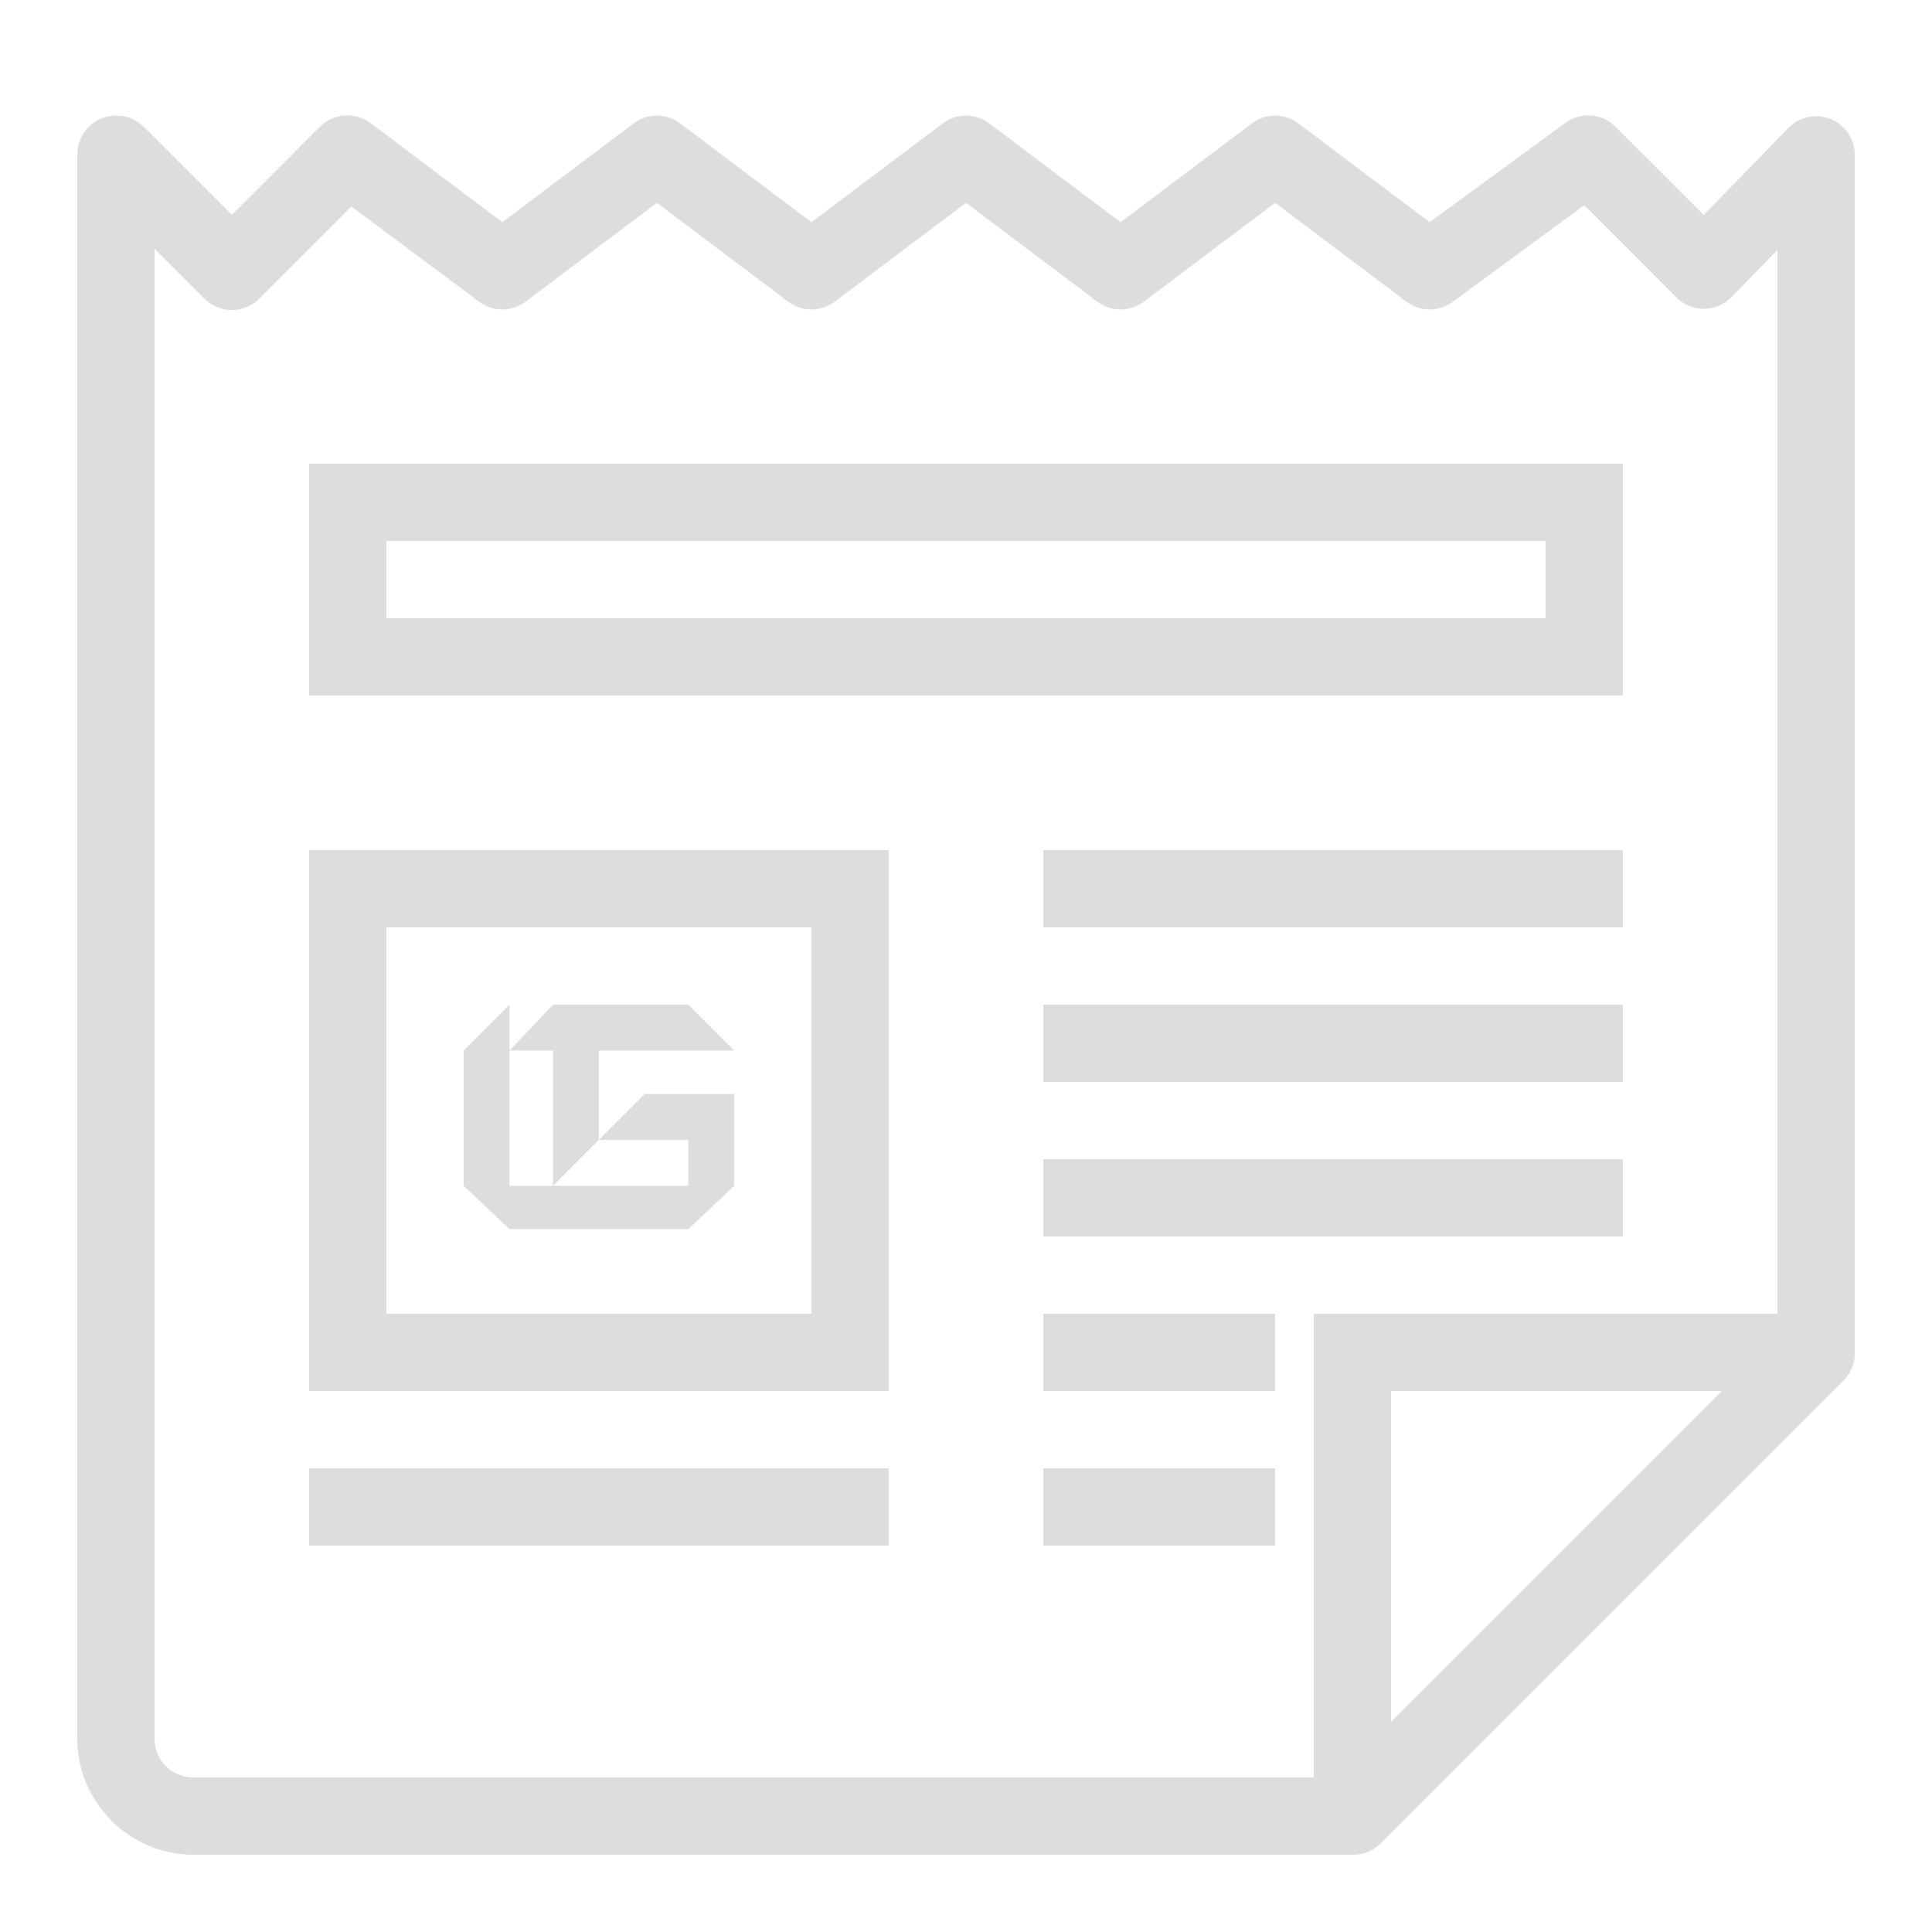
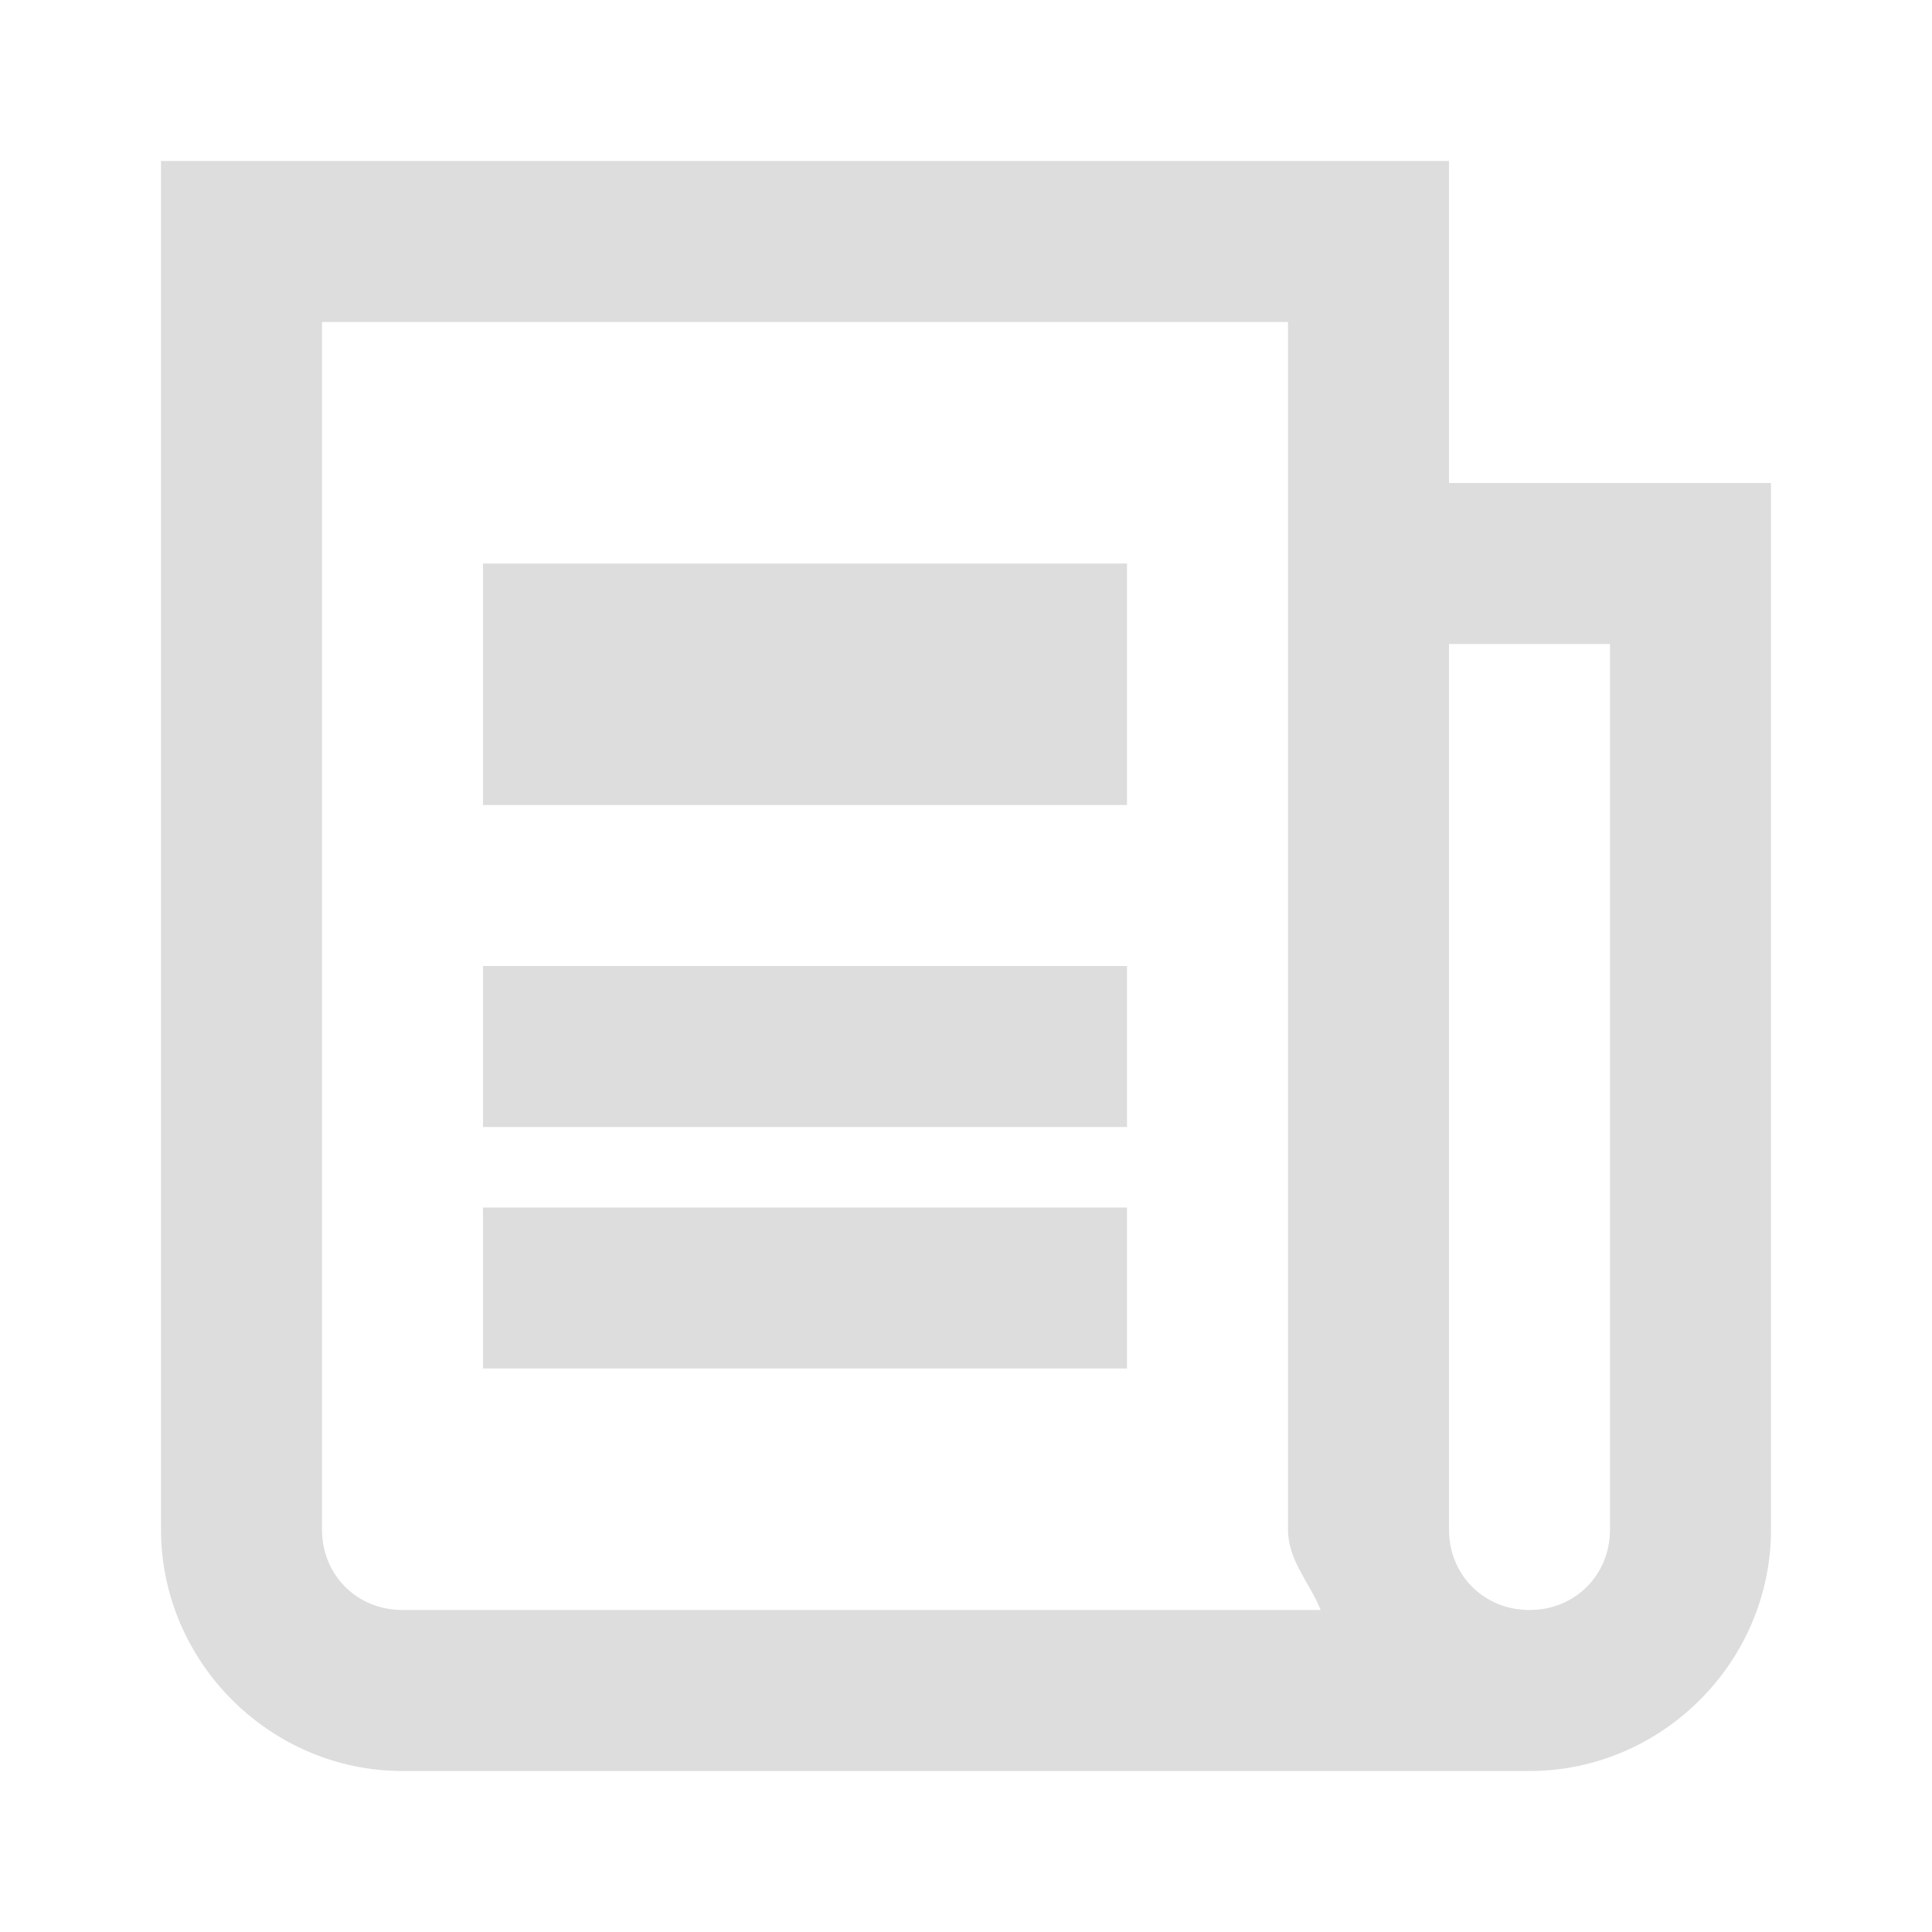
- <svg xmlns="http://www.w3.org/2000/svg" viewBox="0 0 50 50" version="1.1" width="20" height="20" style="fill: rgb(221, 221, 221);">
+ <svg xmlns="http://www.w3.org/2000/svg" viewBox="0 0 24 24" version="1.1" width="20" height="20" style="fill: rgb(221, 221, 221);">
  <g id="surface1">
-     <path style=" " d="M 2.875 3 C 2.371 3.062 1.996 3.492 2 4 L 2 45 C 2 46.645 3.355 48 5 48 L 35 48 C 35.266 48.008 35.527 47.906 35.719 47.719 L 47.719 35.719 C 47.906 35.527 48.008 35.266 48 35 L 48 4 C 47.996 3.594 47.75 3.23 47.371 3.078 C 46.996 2.93 46.562 3.02 46.281 3.312 L 44.094 5.562 L 41.812 3.281 C 41.461 2.926 40.898 2.887 40.5 3.188 L 37 5.75 L 33.594 3.188 C 33.242 2.926 32.758 2.926 32.406 3.188 L 29 5.75 L 25.594 3.188 C 25.242 2.926 24.758 2.926 24.406 3.188 L 21 5.75 L 17.594 3.188 C 17.242 2.926 16.758 2.926 16.406 3.188 L 13 5.75 L 9.594 3.188 C 9.195 2.887 8.633 2.926 8.281 3.281 L 6 5.562 L 3.719 3.281 C 3.496 3.062 3.184 2.957 2.875 3 Z M 17 5.25 L 20.406 7.812 C 20.758 8.074 21.242 8.074 21.594 7.812 L 25 5.25 L 28.406 7.812 C 28.758 8.074 29.242 8.074 29.594 7.812 L 33 5.25 L 36.406 7.812 C 36.758 8.074 37.242 8.074 37.594 7.812 L 41 5.312 L 43.406 7.719 C 43.805 8.094 44.43 8.082 44.812 7.688 L 46 6.469 L 46 34 L 34 34 L 34 46 L 5 46 C 4.445 46 4 45.555 4 45 L 4 6.438 L 5.281 7.719 C 5.469 7.914 5.73 8.023 6 8.023 C 6.27 8.023 6.531 7.914 6.719 7.719 L 9.094 5.344 L 12.406 7.812 C 12.758 8.074 13.242 8.074 13.594 7.812 Z M 8 12 L 8 18 L 42 18 L 42 12 Z M 10 14 L 40 14 L 40 16 L 10 16 Z M 8 22 L 8 36 L 23 36 L 23 22 Z M 27 22 L 27 24 L 42 24 L 42 22 Z M 10 24 L 21 24 L 21 34 L 10 34 Z M 13.188 26 L 12 27.188 L 12 30.688 L 13.188 31.812 L 17.812 31.812 L 19 30.688 L 19 28.312 L 16.688 28.312 L 15.5 29.5 L 17.812 29.5 L 17.812 30.688 L 13.188 30.688 Z M 13.188 27.188 L 14.312 27.188 L 14.312 30.688 L 15.5 29.5 L 15.5 27.188 L 19 27.188 L 17.812 26 L 14.312 26 Z M 27 26 L 27 28 L 42 28 L 42 26 Z M 27 30 L 27 32 L 42 32 L 42 30 Z M 27 34 L 27 36 L 33 36 L 33 34 Z M 36 36 L 44.562 36 L 36 44.562 Z M 8 38 L 8 40 L 23 40 L 23 38 Z M 27 38 L 27 40 L 33 40 L 33 38 Z " />
+     <path style=" " d="M 2 2 L 2 19 C 2 20.645 3.355 22 5 22 L 19 22 C 20.645 22 22 20.645 22 19 L 22 6 L 18 6 L 18 2 Z M 4 4 L 16 4 L 16 19 C 16 19.387 16.27 19.66 16.406 20 L 5 20 C 4.434 20 4 19.566 4 19 Z M 6 7 L 6 10 L 14 10 L 14 7 Z M 18 8 L 20 8 L 20 19 C 20 19.566 19.566 20 19 20 C 18.434 20 18 19.566 18 19 Z M 6 12 L 6 14 L 14 14 L 14 12 Z M 6 15 L 6 17 L 14 17 L 14 15 Z " />
  </g>
</svg>
